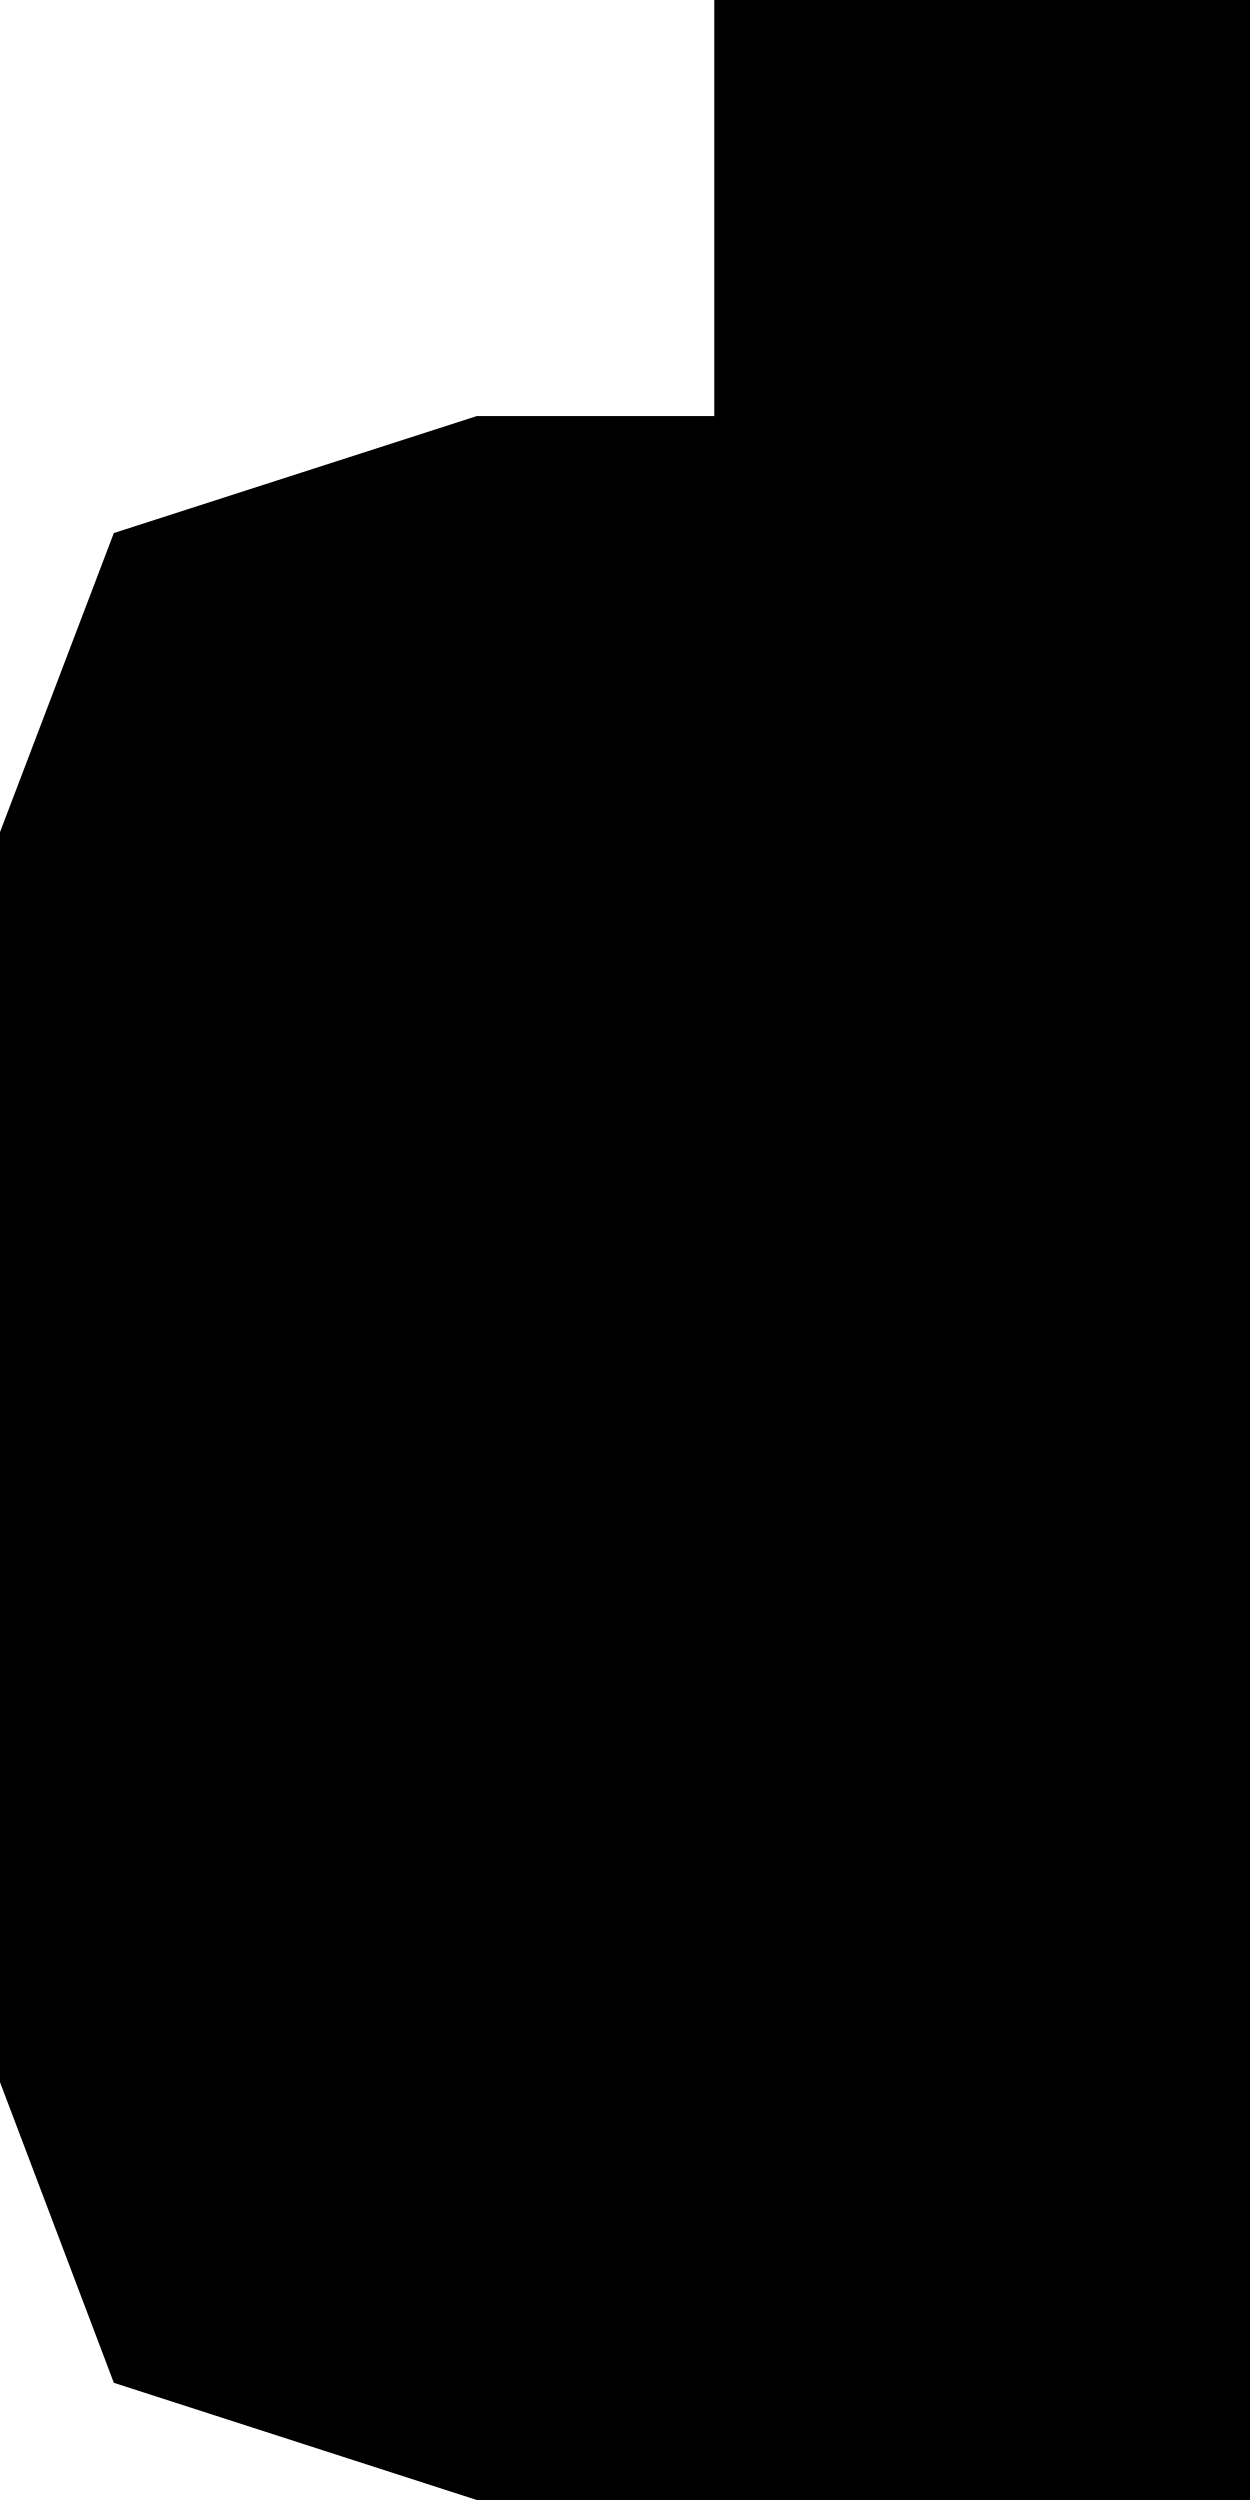
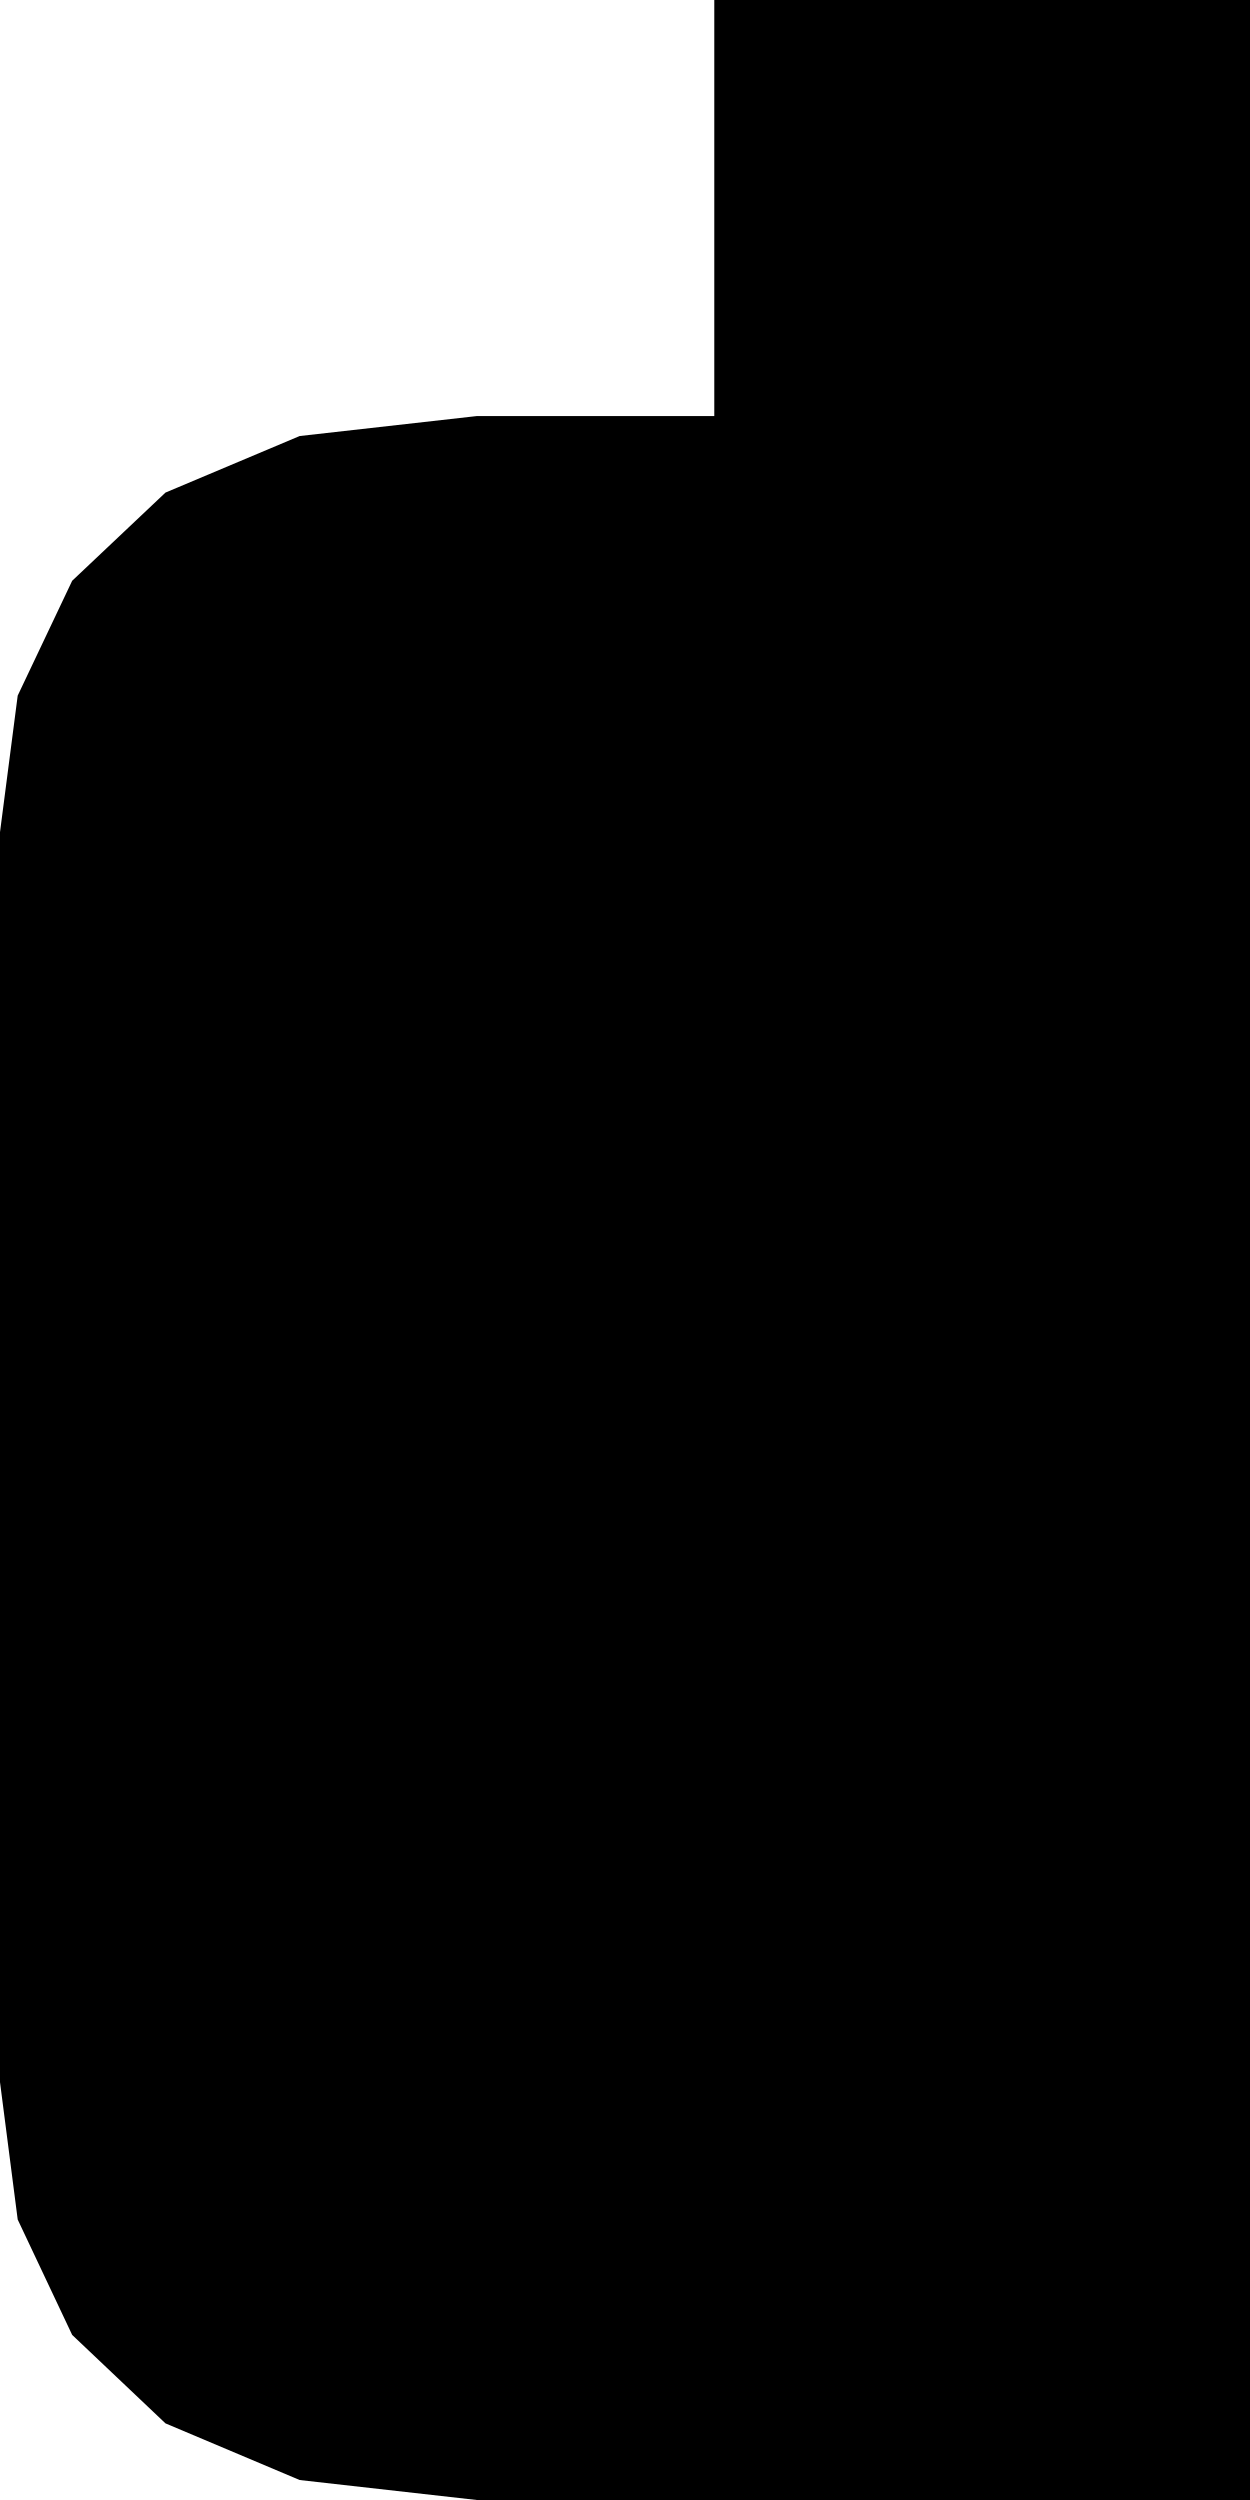
<svg xmlns="http://www.w3.org/2000/svg" viewBox="-149.6 -190.4 190.4 380.8">
-   <polygon points="-132.26,172.55 -149.6,126.752 -149.6,-63.648 -132.26,-109.208 -76.976,-127.024 -40.8,-127.024 -40.8,-127.024 -40.8,-190.4 0,-190.4 40.8,-190.4 40.8,0 40.8,190.4 -36.176,190.4 -76.976,190.4" />
+   <polygon points="-103.956,187.358 -124.395,178.728 -138.607,165.254 -146.904,147.681 -149.6,126.752 -149.6,-63.648 -146.904,-84.444 -138.607,-101.937 -124.395,-115.369 -103.956,-123.984 -76.976,-127.024 -40.8,-127.024 -40.8,-127.024 -40.8,-190.4 0,-190.4 40.8,-190.4 40.8,0 40.8,190.4 -36.176,190.4 -76.976,190.4" />
</svg>
